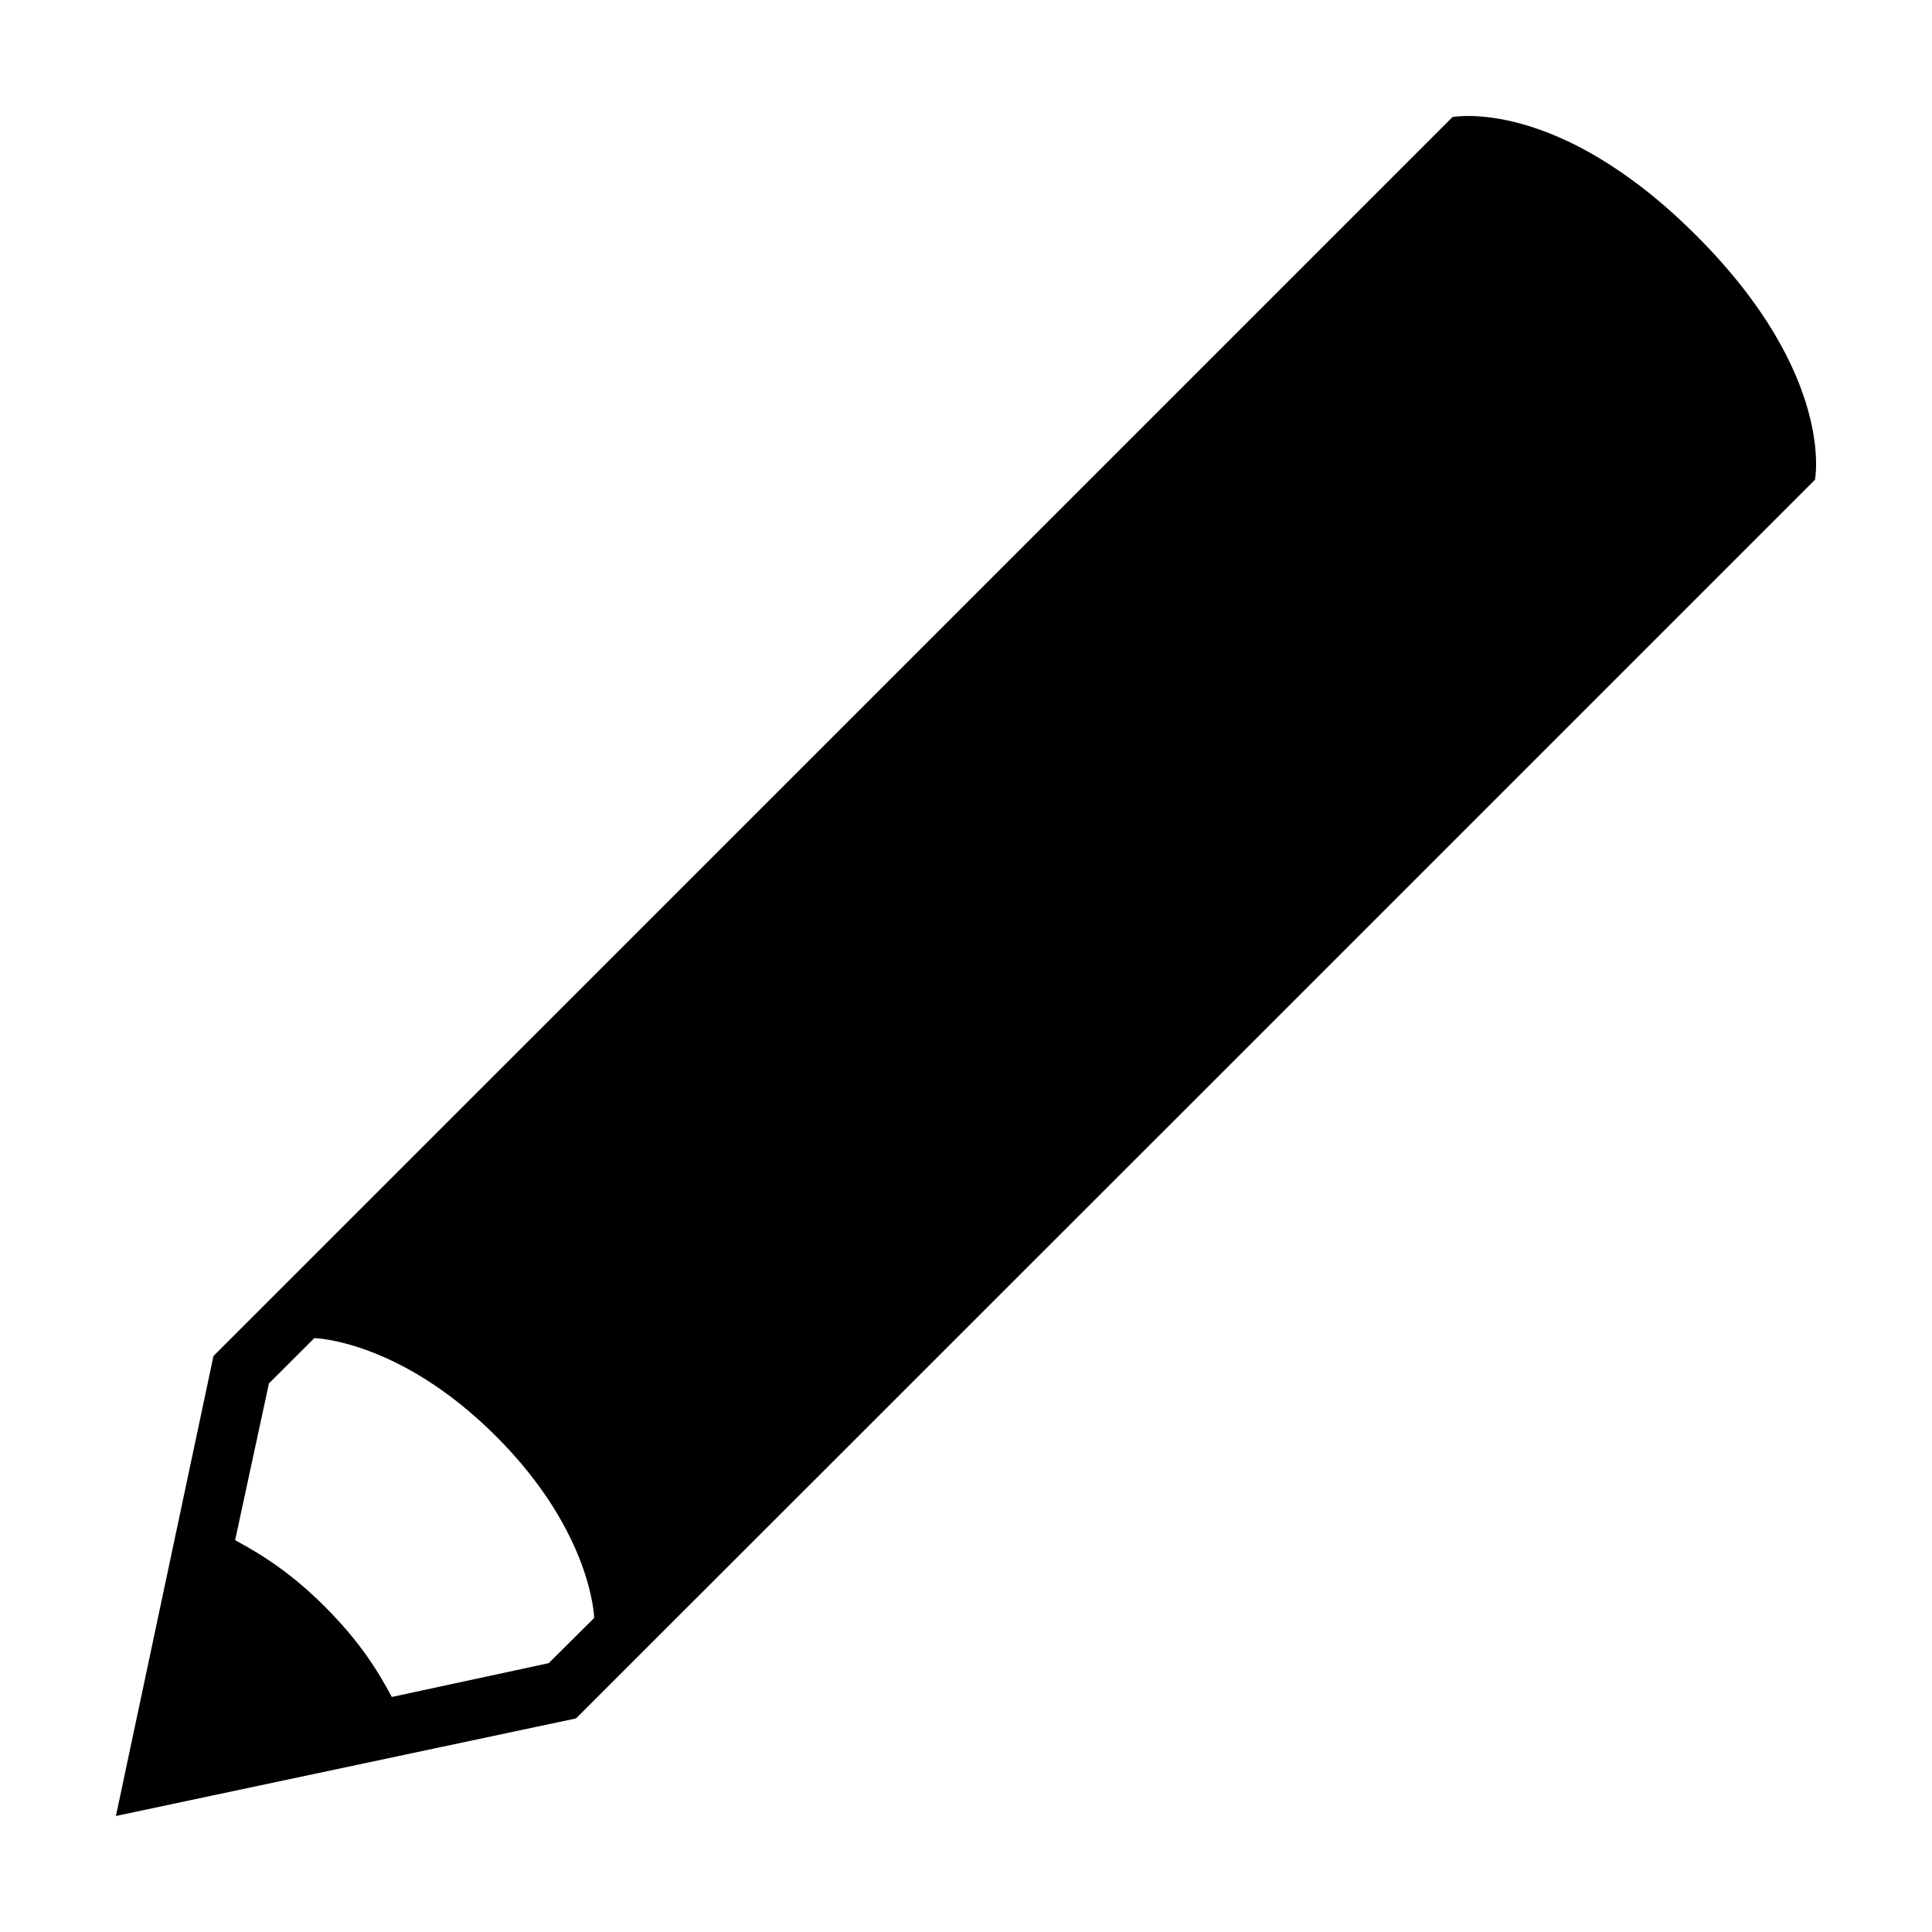
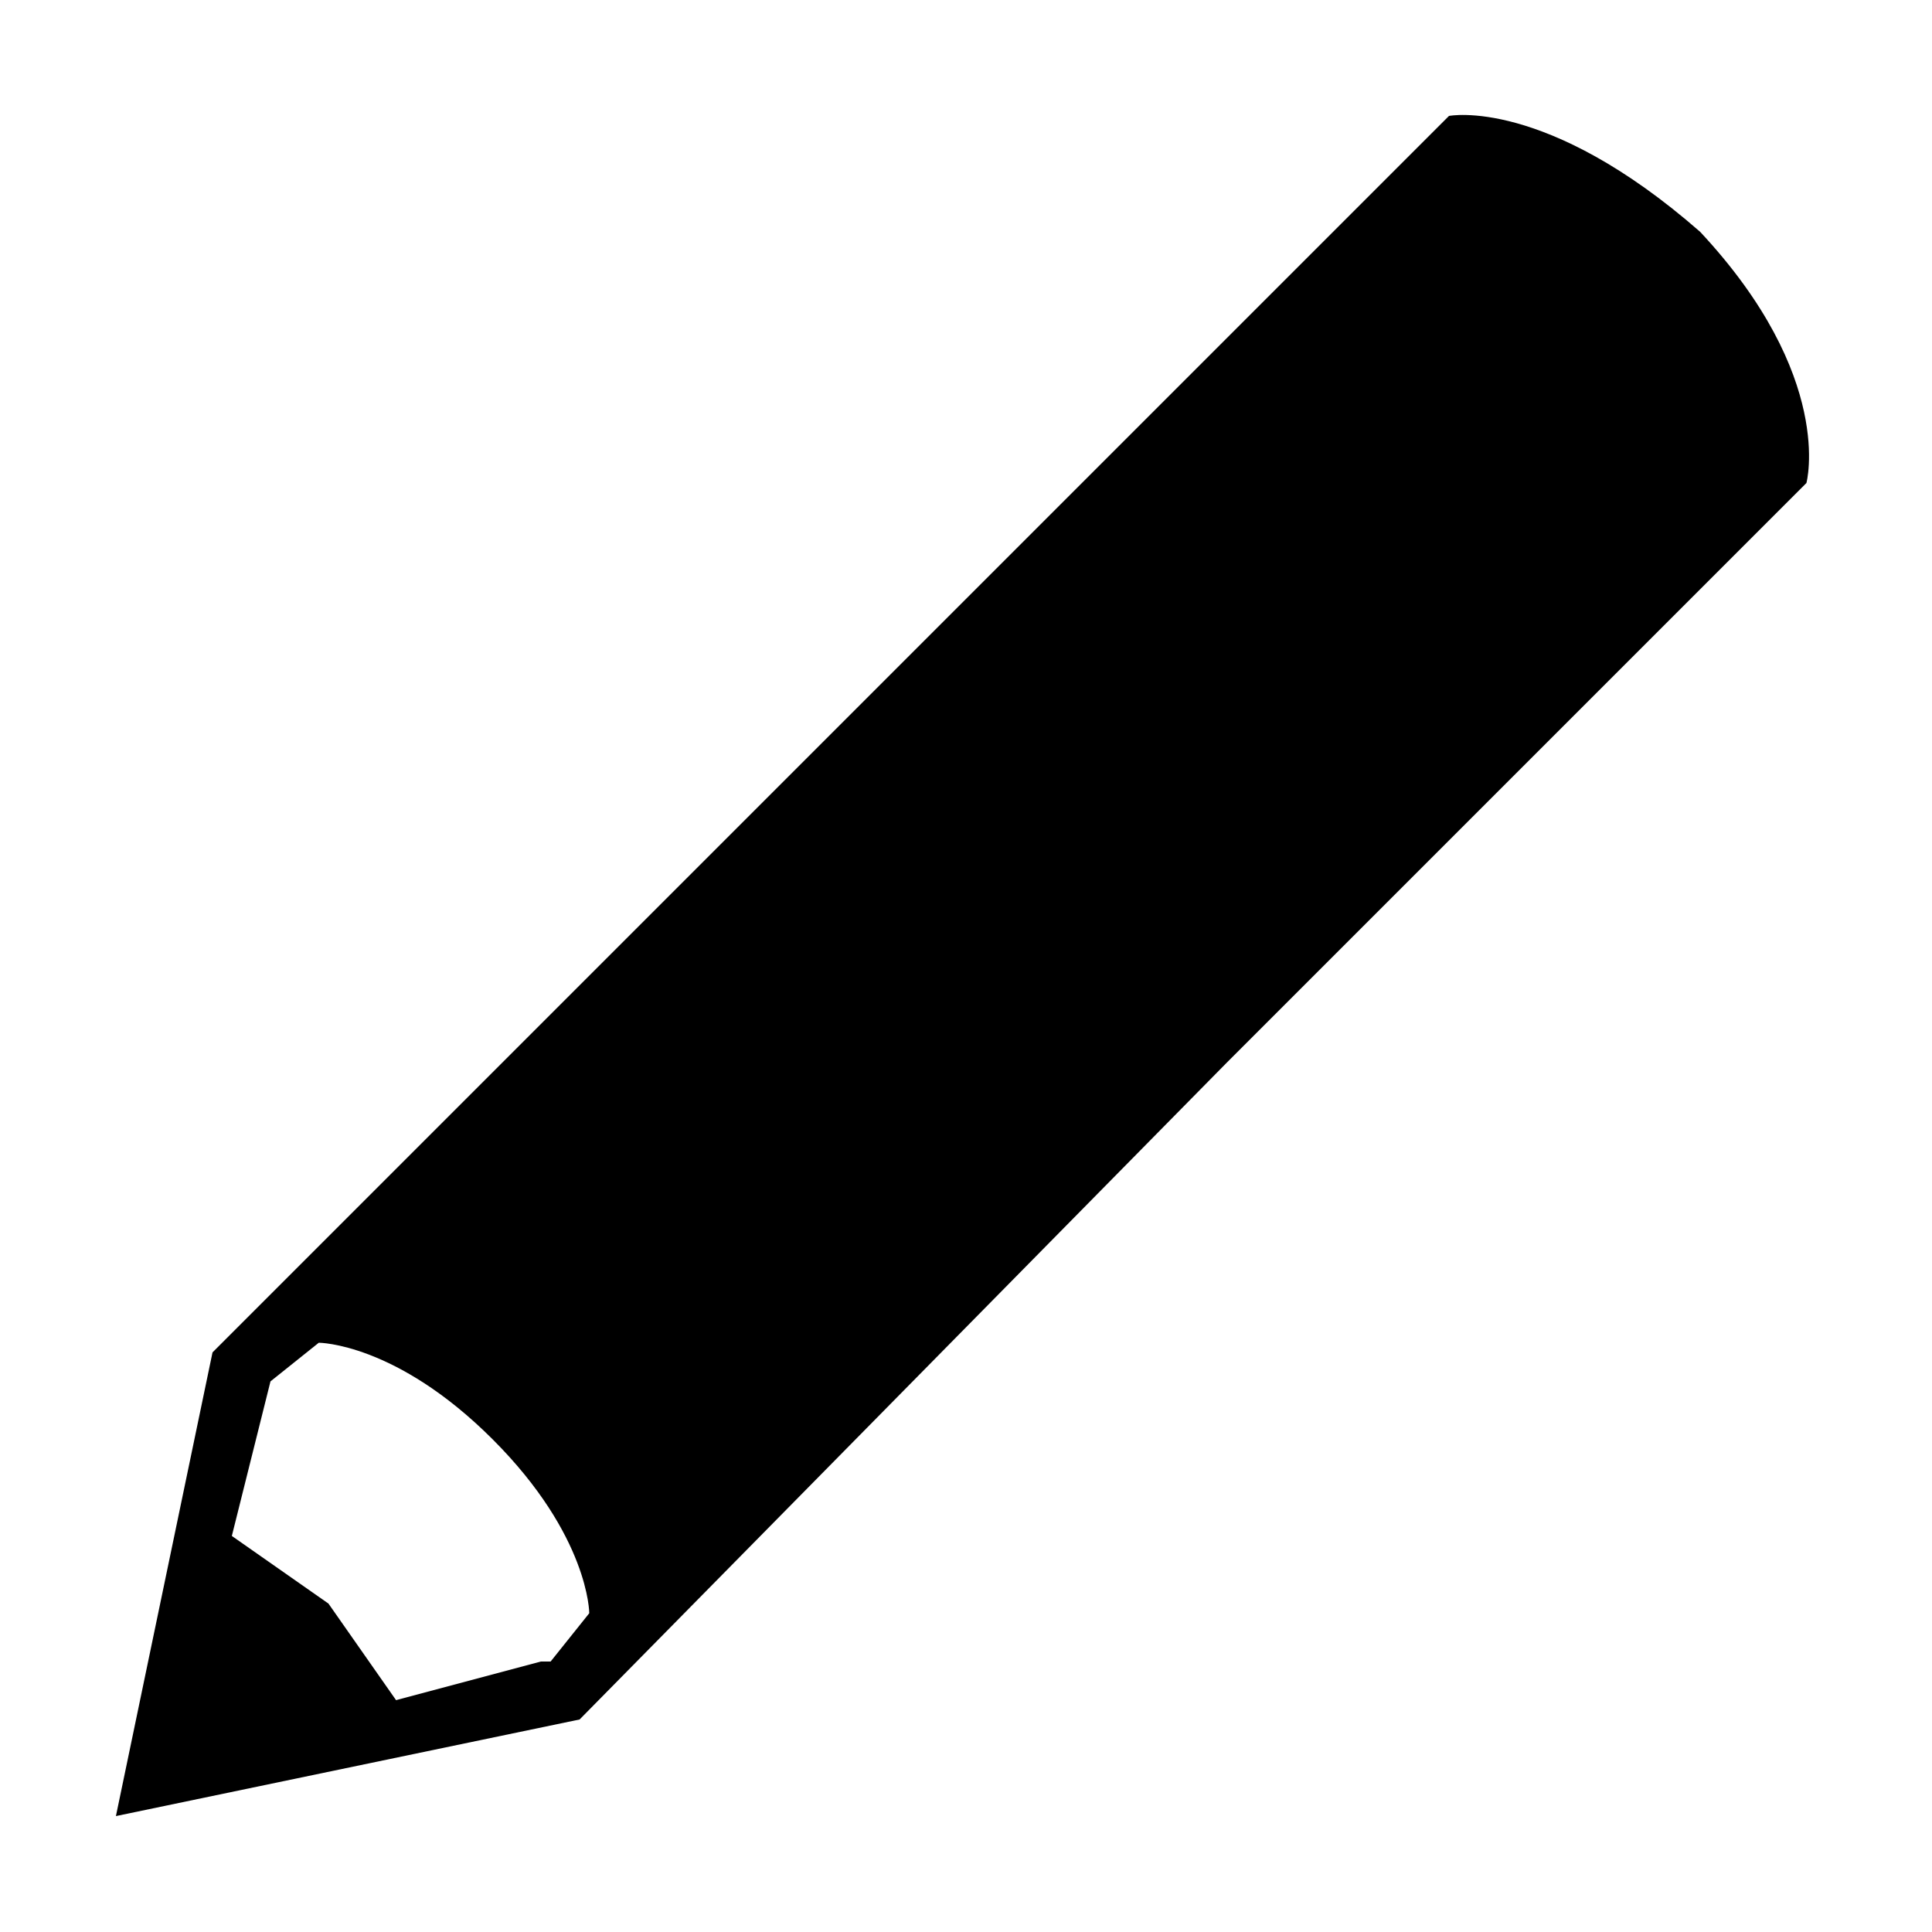
- <svg xmlns="http://www.w3.org/2000/svg" version="1.1" id="Edit" x="0px" y="0px" viewBox="0 0 20 20" style="enable-background:new 0 0 20 20;" xml:space="preserve">
-   <path d="M17.561,2.439c-1.442-1.443-2.525-1.227-2.525-1.227L8.984,7.264L2.21,14.037L1.2,18.799l4.763-1.01l6.774-6.771  l6.052-6.052C18.788,4.966,19.005,3.883,17.561,2.439z M5.68,17.217l-1.624,0.35c-0.156-0.293-0.345-0.586-0.69-0.932  c-0.346-0.346-0.639-0.533-0.932-0.691l0.35-1.623l0.47-0.469c0,0,0.883,0.018,1.881,1.016c0.997,0.996,1.016,1.881,1.016,1.881  L5.68,17.217z" />
+ <svg xmlns="http://www.w3.org/2000/svg" viewBox="0 0 20 20">
+   <path d="M17.6 2.4C16 1 15 1.2 15 1.2l-6 6L2.2 14l-1 4.8 4.8-1 6.7-6.8 6-6s.3-1.1-1.1-2.6zm-12 14.8l-1.5.4-.7-1-1-.7.4-1.6.5-.4s.8 0 1.8 1 1 1.8 1 1.8l-.4.5z" />
</svg>
